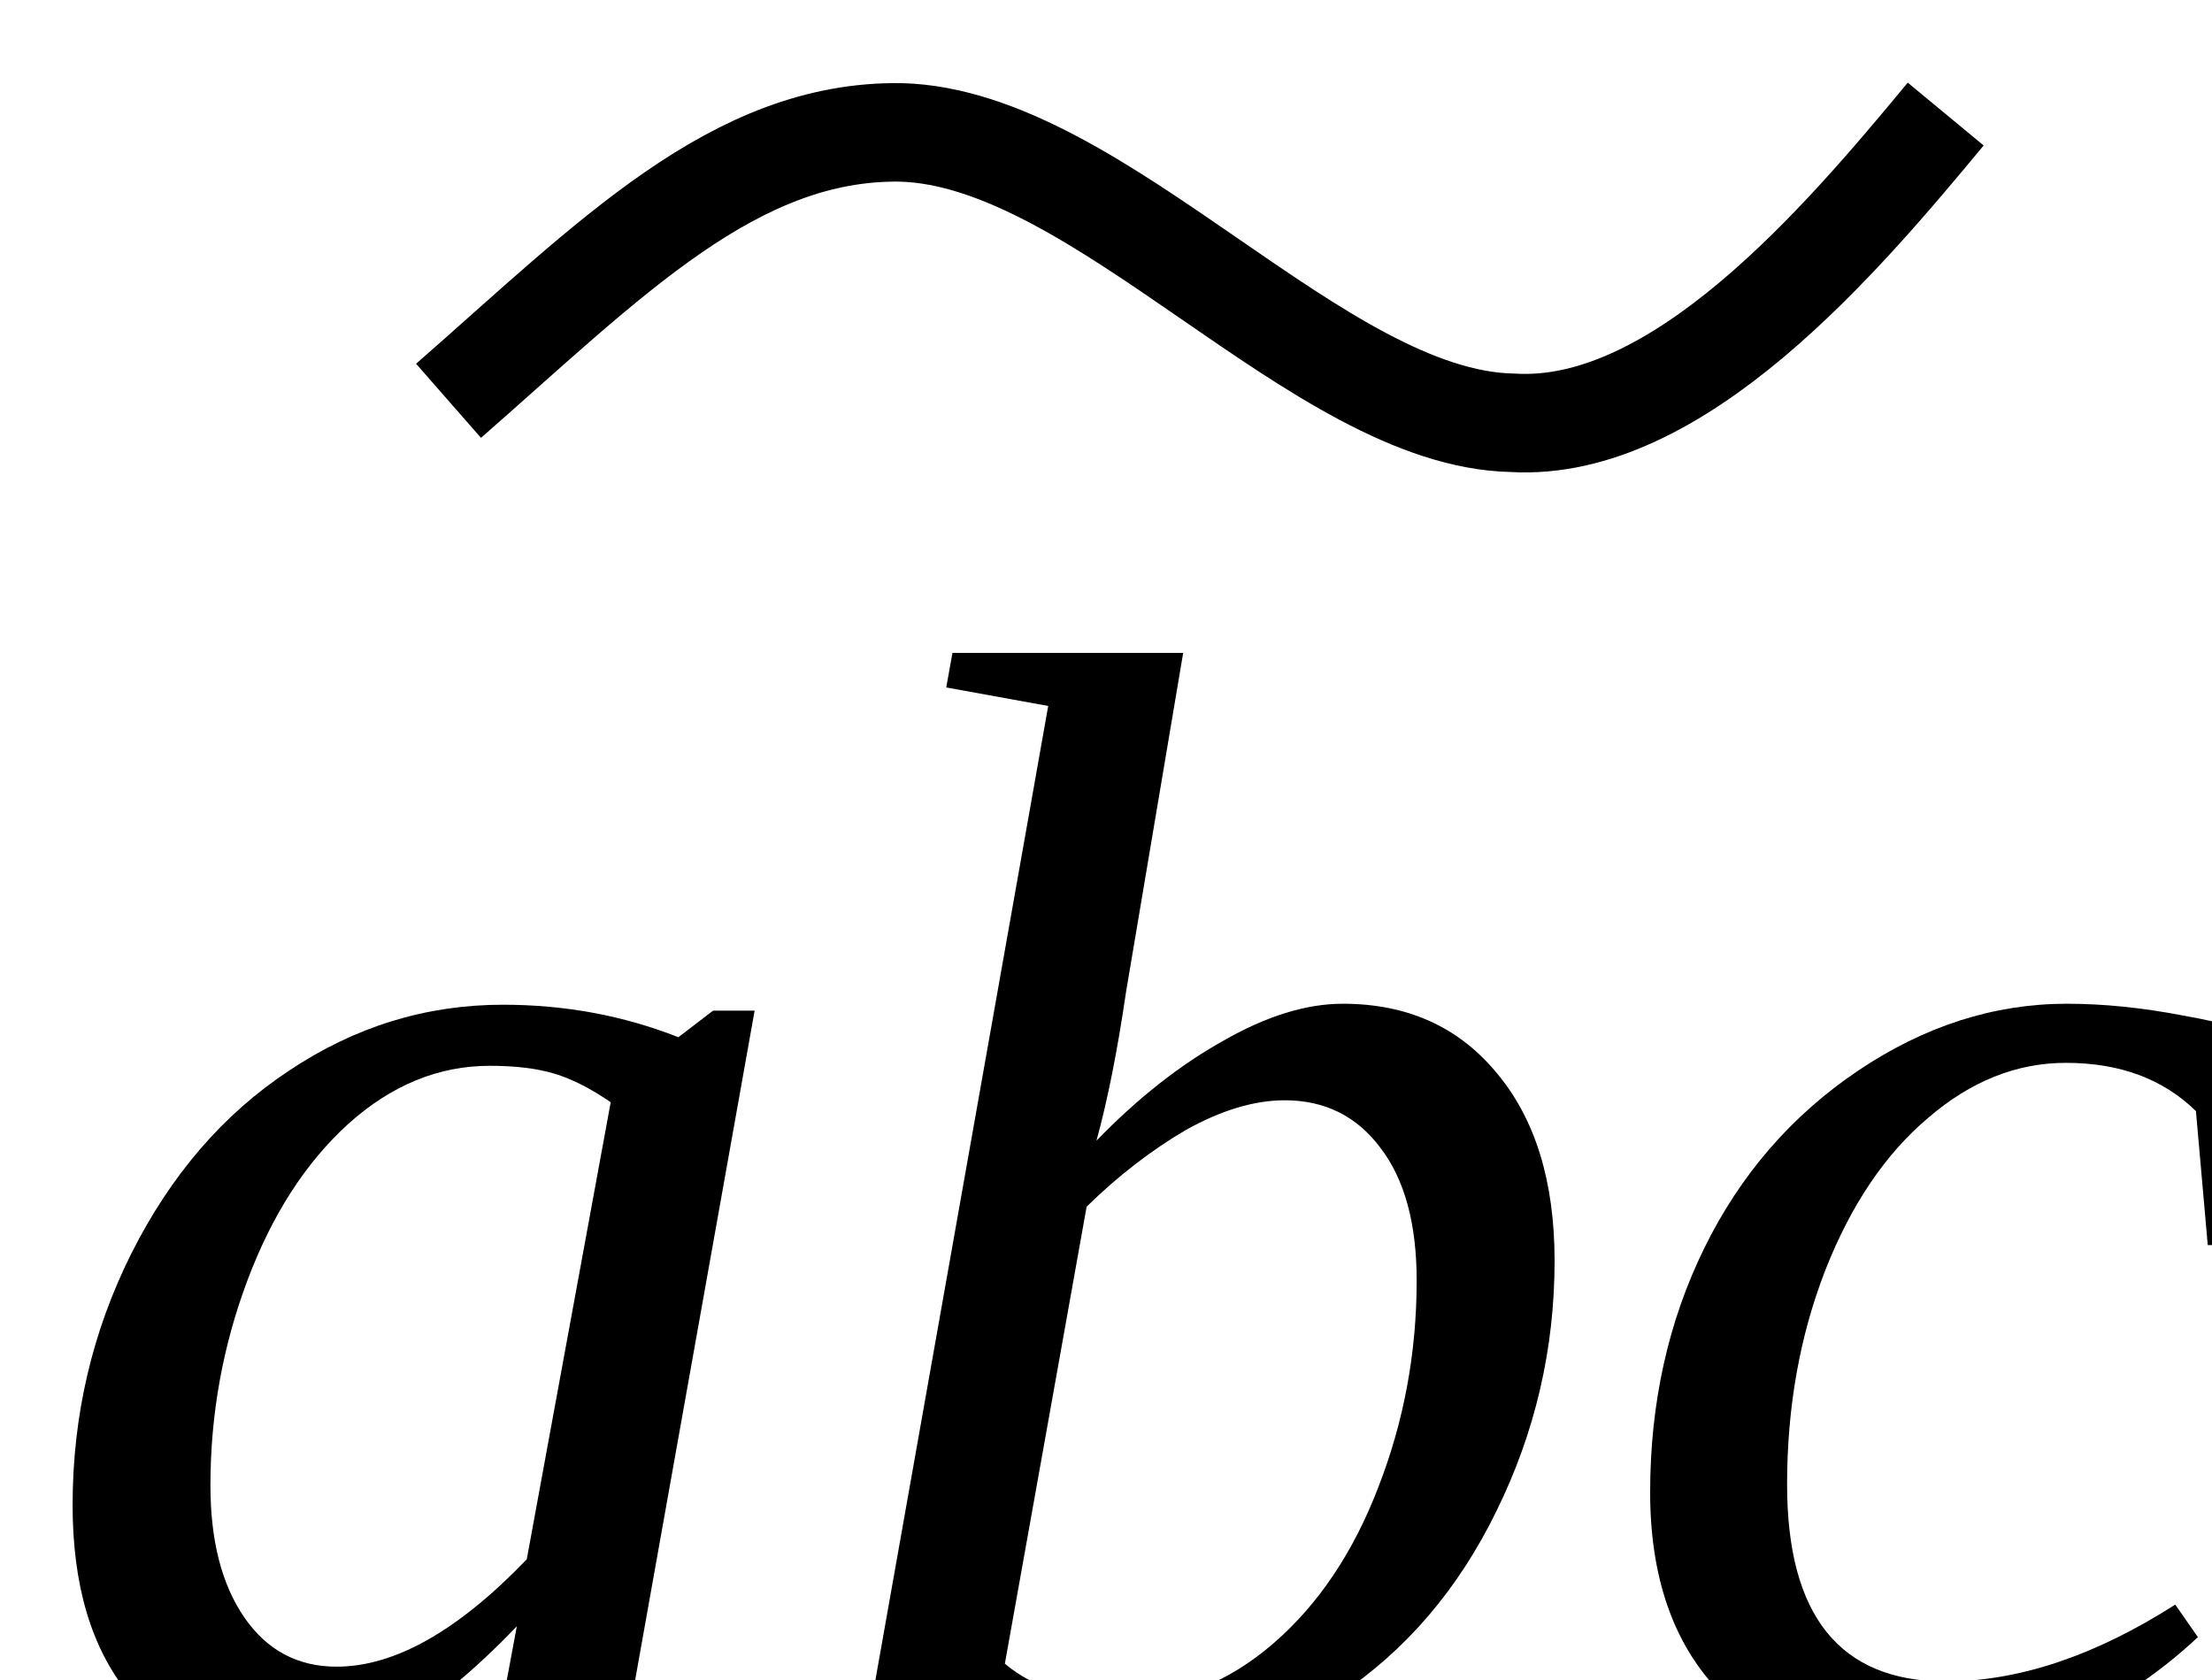
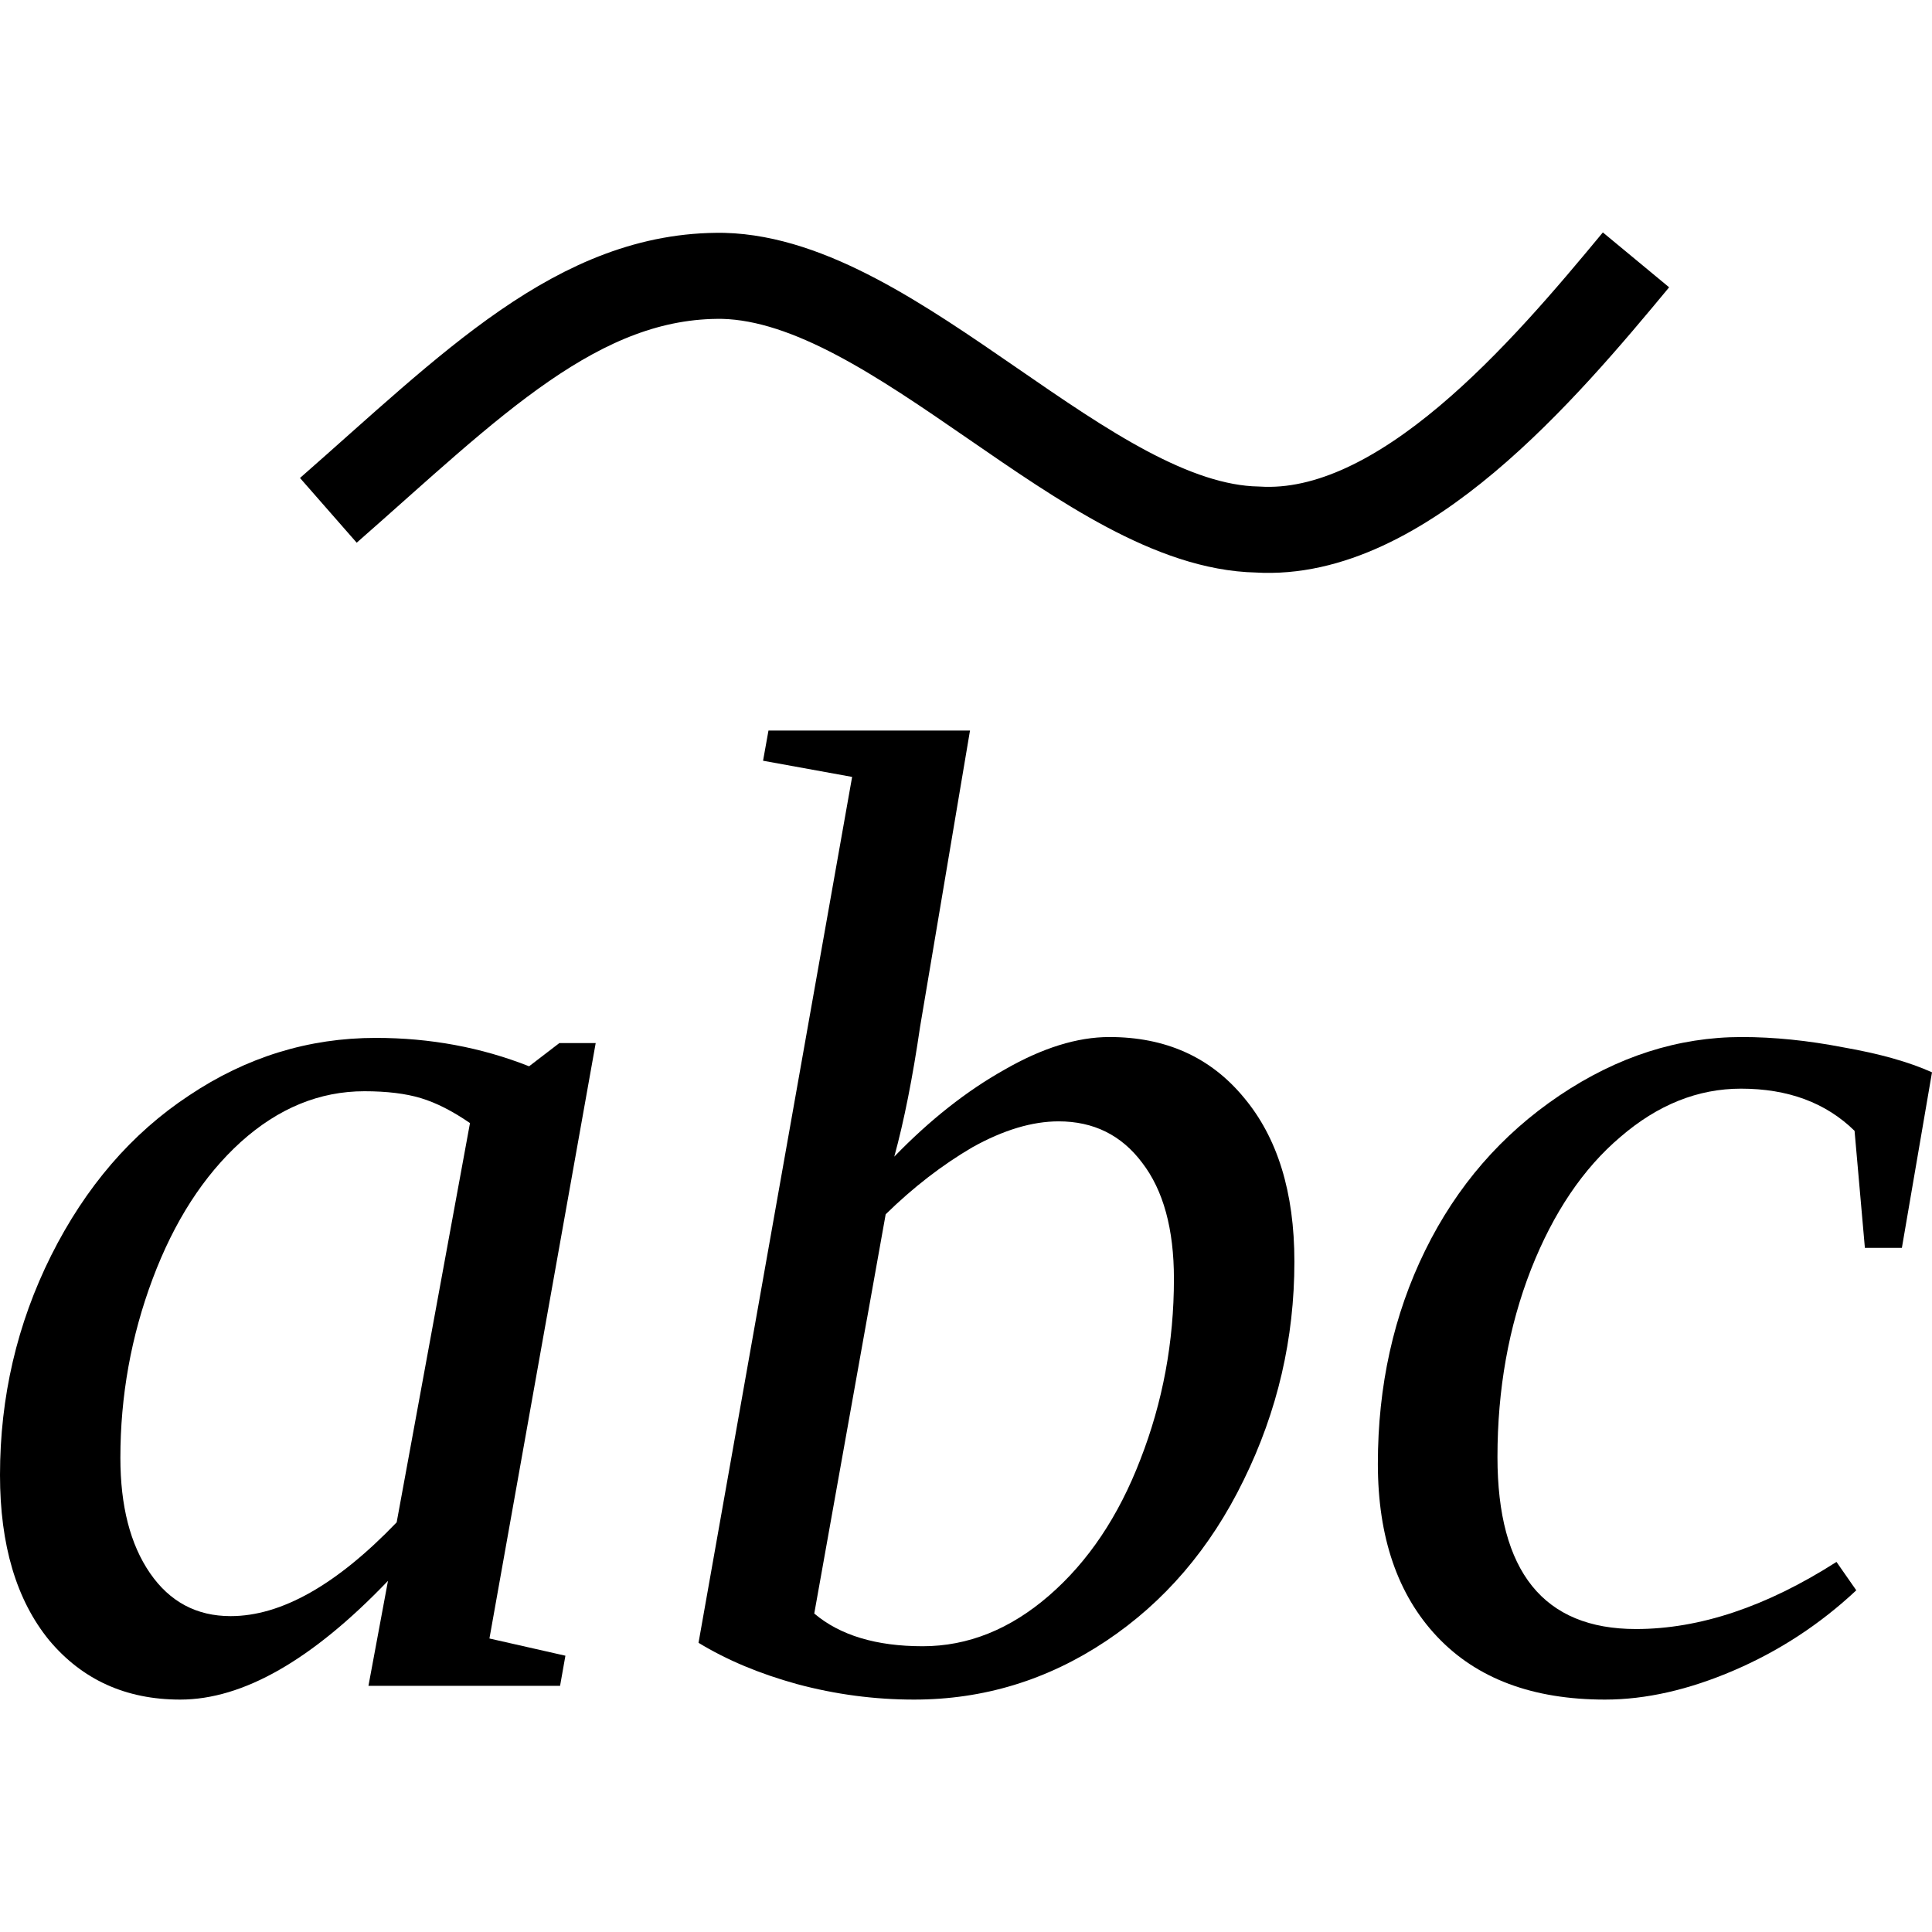
- <svg xmlns="http://www.w3.org/2000/svg" version="1.1">
-   <path d="M 6.425,17.18 7.308,17.38 7.246,17.73 H 5.019 L 5.246,16.51 Q 3.925,17.89 2.831,17.89 1.886,17.89 1.308,17.2 0.737,16.5 0.737,15.28 0.737,13.92 1.331,12.73 1.933,11.53 2.933,10.87 3.933,10.2 5.105,10.2 6.05,10.2 6.886,10.53 L 7.238,10.26 H 7.66 Z M 6.199,11.19 Q 5.894,10.98 5.628,10.9 5.363,10.82 4.972,10.82 4.191,10.82 3.535,11.41 2.886,12 2.511,13 2.136,14 2.136,15.08 2.136,15.92 2.48,16.42 2.824,16.92 3.417,16.92 4.3,16.92 5.347,15.83 Z" />
-   <path d="M 10.64,7.167 9.605,6.979 9.668,6.628 H 12.01 L 11.43,10.07 Q 11.3,10.96 11.13,11.58 11.75,10.94 12.41,10.57 13.07,10.19 13.63,10.19 14.61,10.19 15.19,10.89 15.78,11.59 15.78,12.8 15.78,14.14 15.19,15.34 14.61,16.53 13.59,17.21 12.57,17.89 11.36,17.89 10.67,17.89 10,17.71 9.347,17.53 8.855,17.23 Z M 10.2,16.89 Q 10.65,17.27 11.46,17.27 12.25,17.27 12.93,16.68 13.61,16.09 13.99,15.1 14.38,14.1 14.38,13 14.38,12.13 14.01,11.65 13.65,11.17 13.04,11.17 12.58,11.17 12.04,11.47 11.51,11.78 11.03,12.25 Z" />
-   <path d="M 22.31,16.62 Q 21.68,17.21 20.89,17.55 20.1,17.89 19.39,17.89 18.13,17.89 17.44,17.16 16.75,16.43 16.75,15.15 16.75,13.79 17.3,12.67 17.85,11.55 18.86,10.87 19.87,10.19 20.98,10.19 21.54,10.19 22.16,10.31 22.79,10.42 23.19,10.6 L 22.84,12.64 H 22.41 L 22.29,11.28 Q 21.79,10.79 20.97,10.79 20.22,10.79 19.57,11.35 18.92,11.9 18.53,12.89 18.14,13.89 18.14,15.07 18.14,17.07 19.75,17.07 20.86,17.07 22.08,16.29 Z" />
-   <path style="fill:none;stroke:#000000;stroke-width:1px;" d="M 4.553,4.069 C 6.198,2.628 7.456,1.32 9.144,1.344 11.17,1.398 13.38,4.252 15.35,4.292 17.03,4.396 18.69,2.438 19.75,1.158" />
+ <svg xmlns="http://www.w3.org/2000/svg" version="1.1" id="svg10" width="22.453" height="22.453">
+   <defs id="defs14" />
+   <path d="m 5.688,19.042 0.883,0.2 -0.062,0.35 h -2.227 l 0.227,-1.22 q -1.321,1.38 -2.415,1.38 -0.945,0 -1.523,-0.69 -0.571,-0.7 -0.571,-1.92 0,-1.36 0.594,-2.55 0.602,-1.2 1.602,-1.86 1,-0.67 2.172,-0.67 0.945,0 1.781,0.33 l 0.352,-0.27 h 0.422 z m -0.226,-5.99 q -0.305,-0.21 -0.571,-0.29 -0.265,-0.08 -0.656,-0.08 -0.781,0 -1.437,0.59 -0.649,0.59 -1.024,1.59 -0.375,1 -0.375,2.08 0,0.84 0.344,1.34 0.344,0.5 0.937,0.5 0.883,0 1.93,-1.09 z" id="path2" />
+   <path d="m 9.903,9.029 -1.035,-0.188 0.063,-0.351 H 11.273 l -0.58,3.442 q -0.13,0.89 -0.3,1.51 0.62,-0.64 1.28,-1.01 0.66,-0.38 1.22,-0.38 0.98,0 1.56,0.7 0.59,0.7 0.59,1.91 0,1.34 -0.59,2.54 -0.58,1.19 -1.6,1.87 -1.02,0.68 -2.23,0.68 -0.69,0 -1.36,-0.18 -0.653,-0.18 -1.145,-0.48 z m -0.44,9.723 q 0.45,0.38 1.26,0.38 0.79,0 1.47,-0.59 0.68,-0.59 1.06,-1.58 0.39,-1 0.39,-2.1 0,-0.87 -0.37,-1.35 -0.36,-0.48 -0.97,-0.48 -0.46,0 -1,0.3 -0.53,0.31 -1.01,0.78 z" id="path4" />
+   <path d="m 21.573,18.482 q -0.63,0.59 -1.42,0.93 -0.79,0.34 -1.5,0.34 -1.26,0 -1.95,-0.73 -0.69,-0.73 -0.69,-2.01 0,-1.36 0.55,-2.48 0.55,-1.12 1.56,-1.8 1.01,-0.68 2.12,-0.68 0.56,0 1.18,0.12 0.63,0.11 1.03,0.29 l -0.35,2.04 h -0.43 l -0.12,-1.36 q -0.5,-0.49 -1.32,-0.49 -0.75,0 -1.4,0.56 -0.65,0.55 -1.04,1.54 -0.39,1 -0.39,2.18 0,2 1.61,2 1.11,0 2.33,-0.78 z" id="path6" />
+   <path style="fill:none;stroke:#000000;stroke-width:1px" d="m 3.816,5.931 c 1.645,-1.441 2.903,-2.749 4.591,-2.725 2.026,0.054 4.236,2.908 6.206,2.948 1.68,0.104 3.34,-1.854 4.4,-3.134" id="path8" />
</svg>
